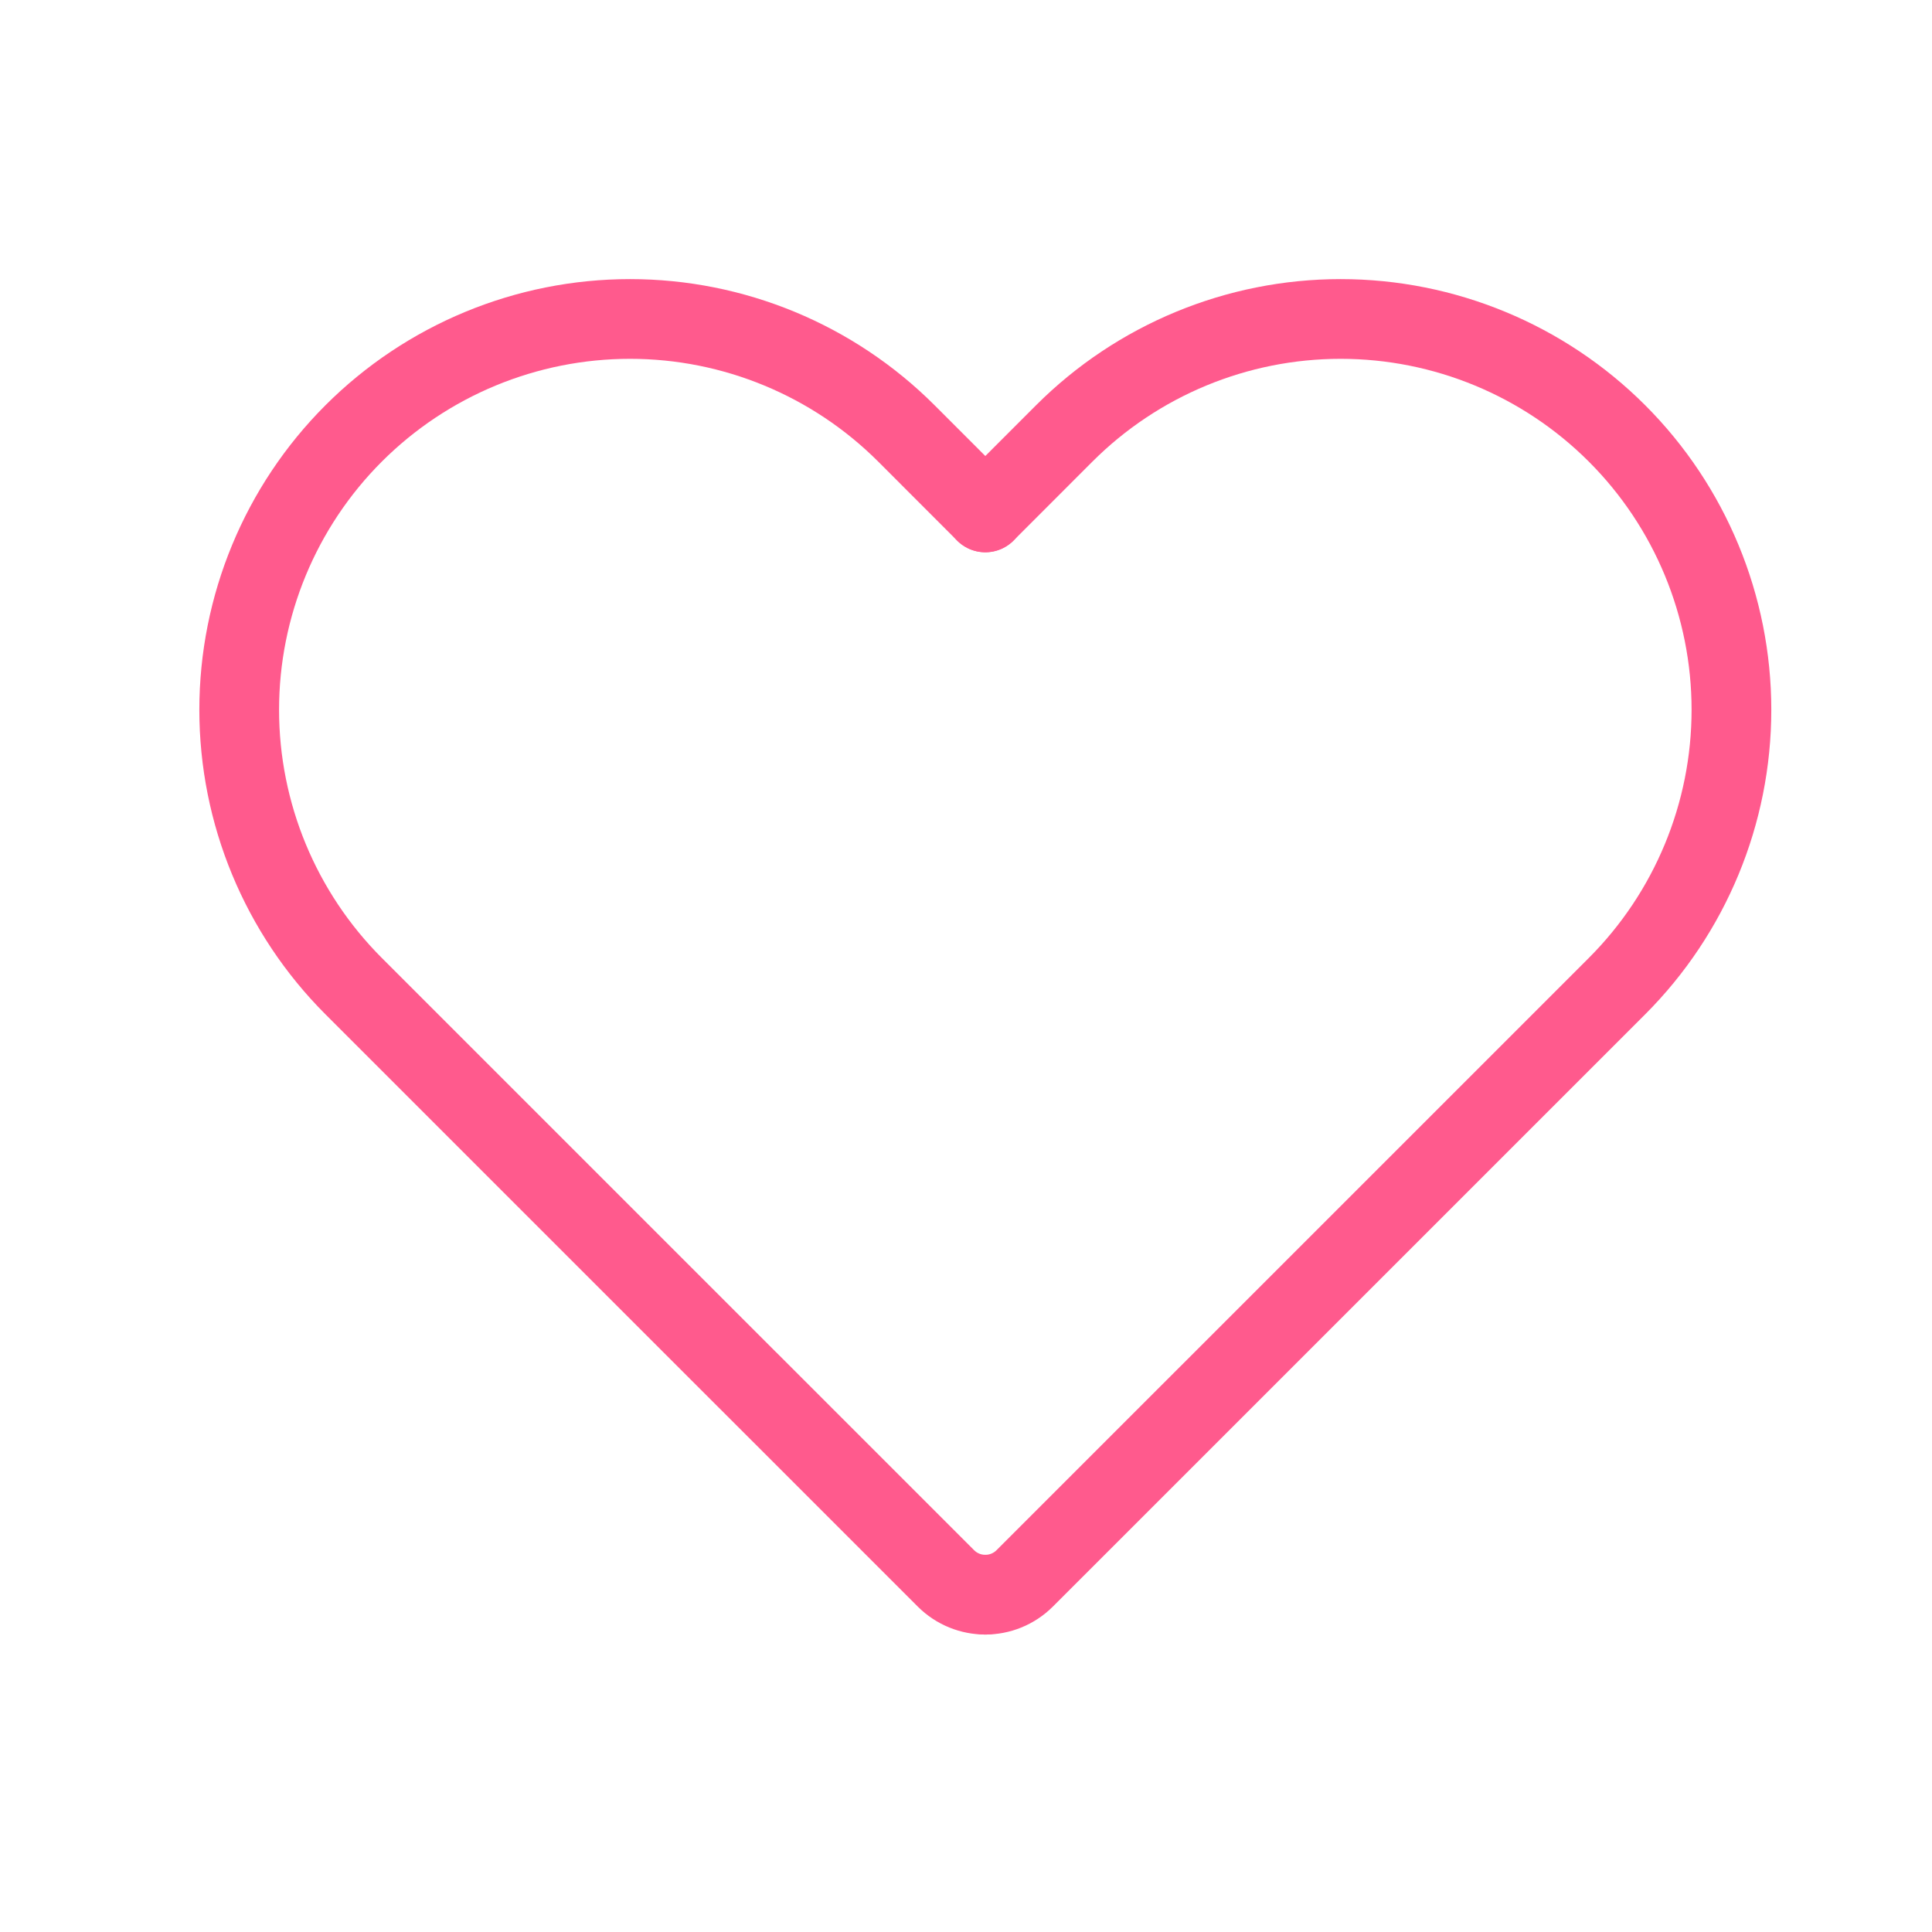
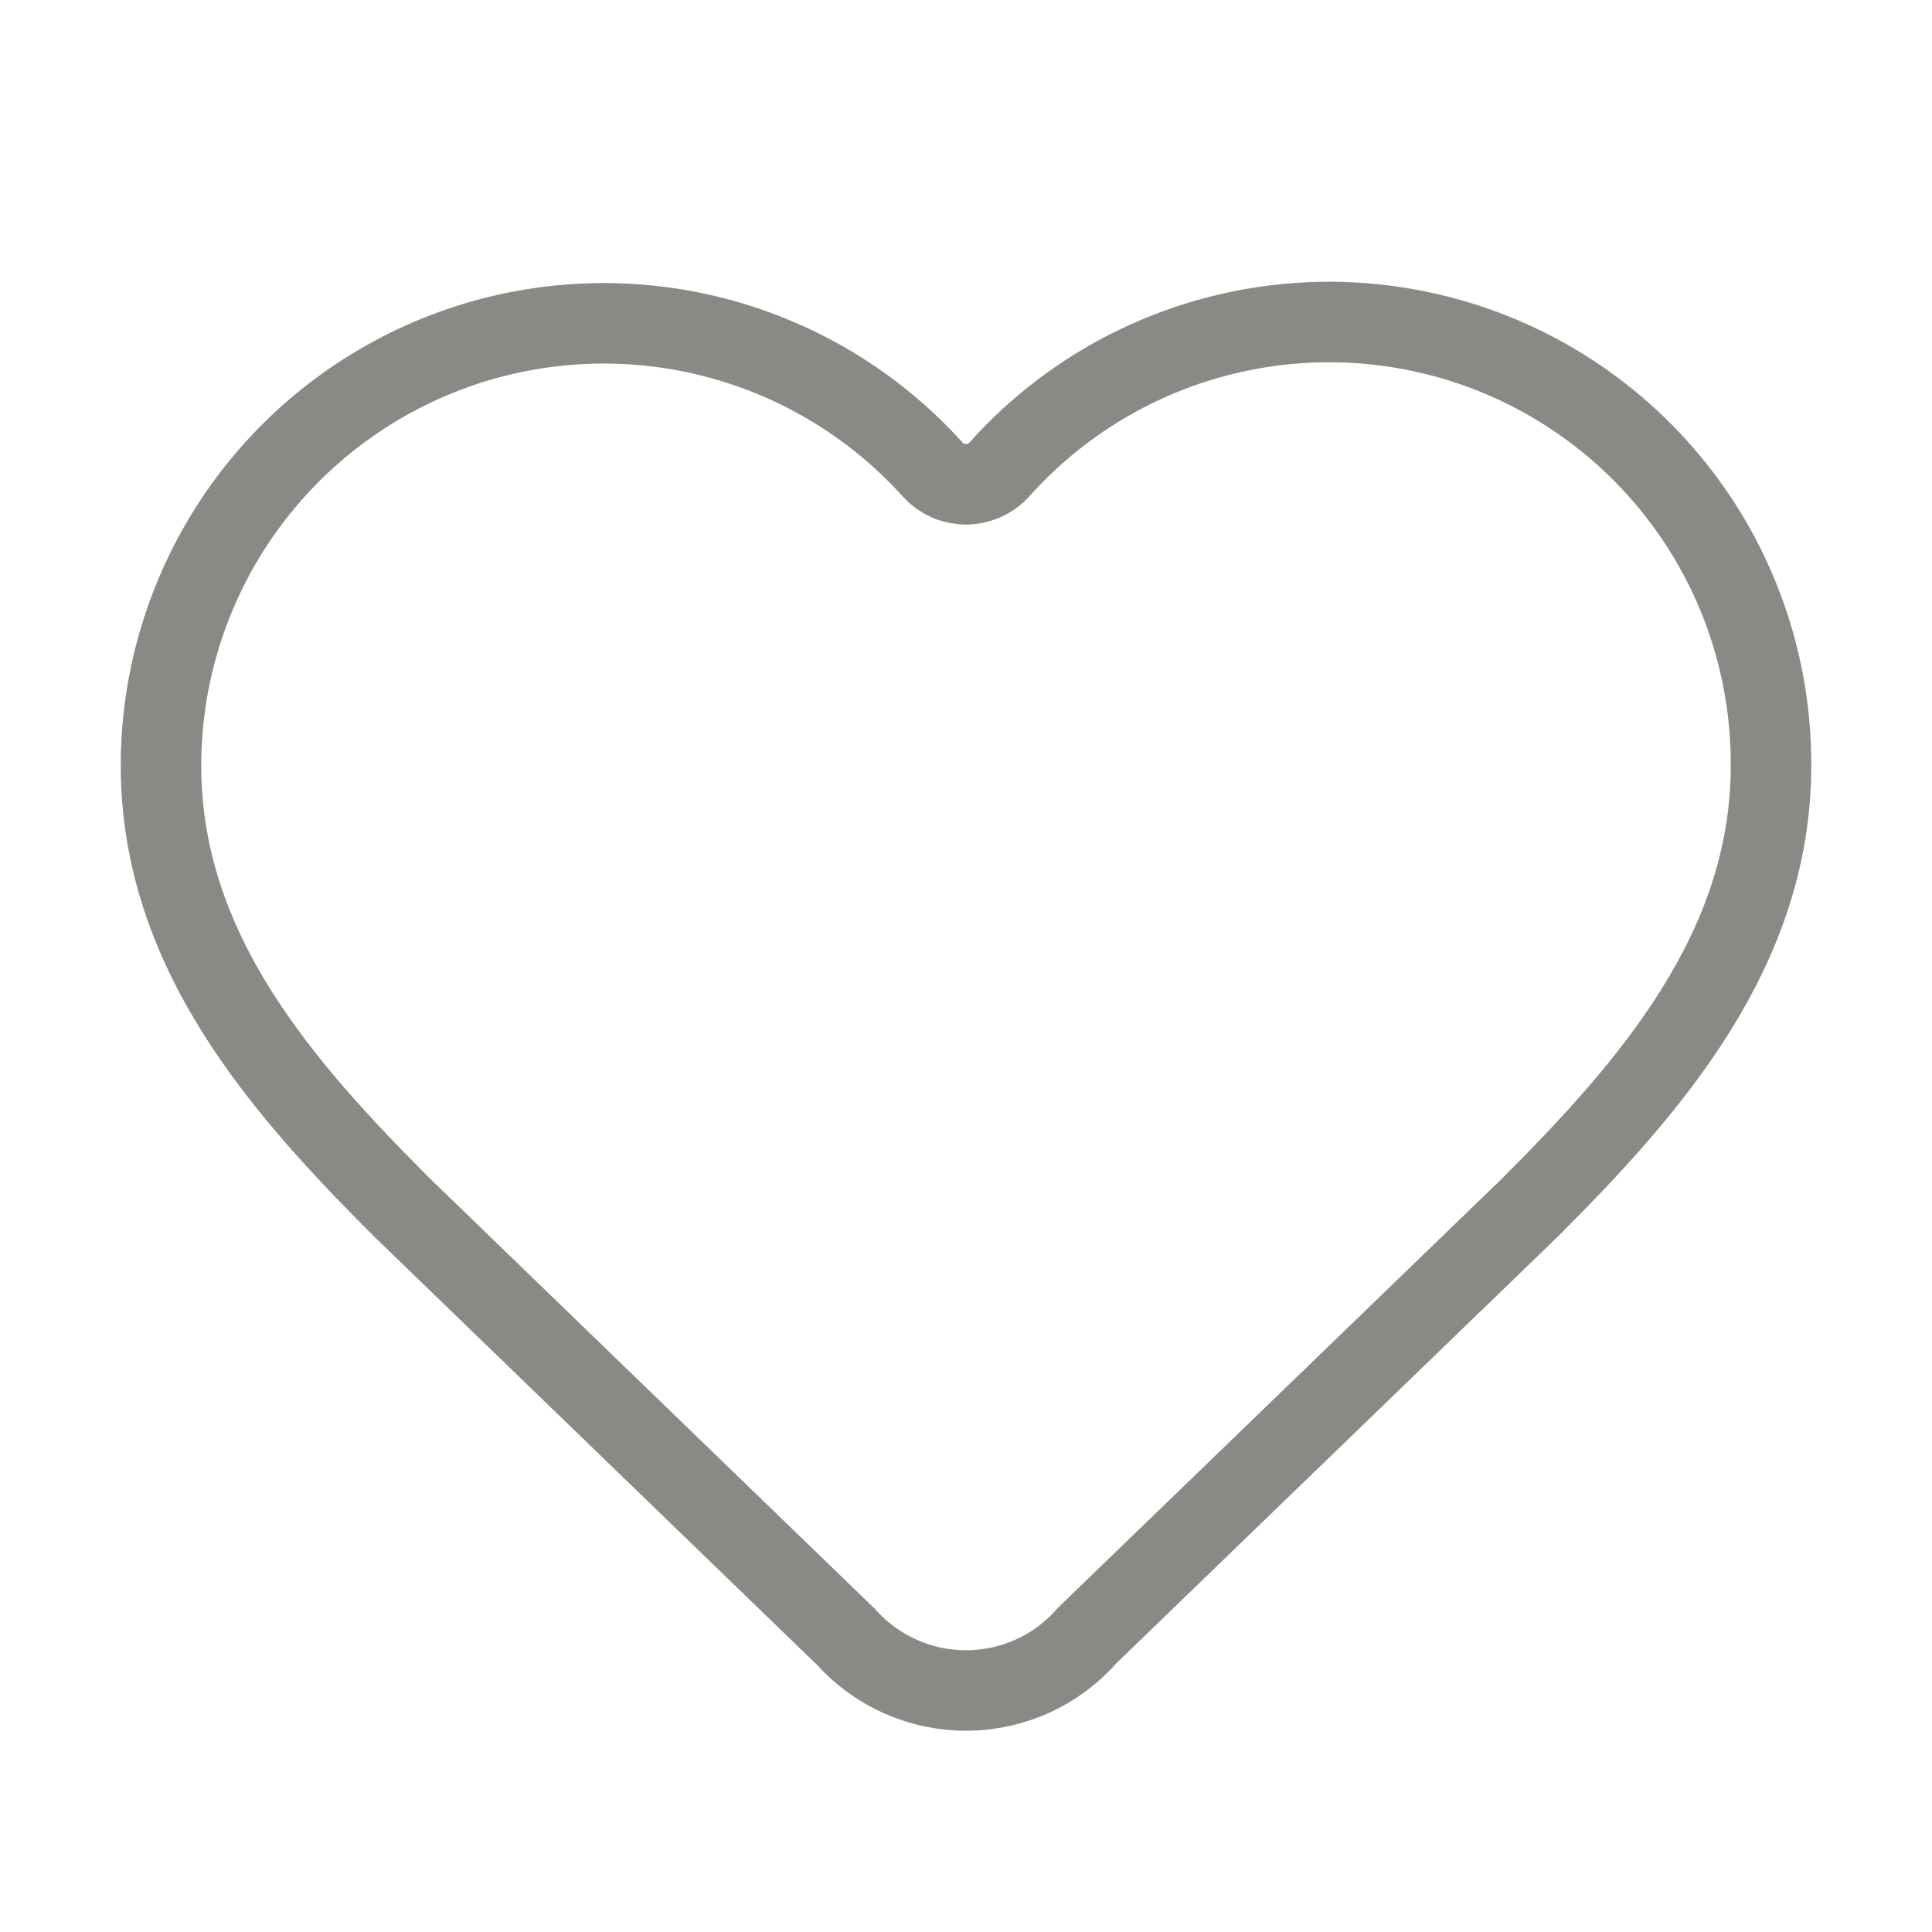
- <svg xmlns="http://www.w3.org/2000/svg" width="42" height="42" viewBox="0 0 42 42" fill="none">
-   <path d="M21.42 11.139L19.704 9.422C18.11 7.829 15.949 6.934 13.696 6.934C11.443 6.934 9.282 7.829 7.688 9.422C6.095 11.015 5.2 13.177 5.2 15.43C5.2 17.683 6.095 19.844 7.688 21.438L16.233 29.983C16.246 29.995 16.258 30.008 16.271 30.02L20.562 34.311C20.799 34.548 21.11 34.667 21.42 34.667" stroke="#FF5A8D" stroke-width="1.733" stroke-linecap="round" stroke-linejoin="round" />
-   <path d="M21.42 11.139L23.136 9.422C24.73 7.829 26.891 6.934 29.144 6.934C31.397 6.934 33.559 7.829 35.152 9.422C36.745 11.015 37.64 13.177 37.64 15.43C37.64 17.683 36.745 19.844 35.152 21.438L22.278 34.311C22.041 34.548 21.73 34.667 21.42 34.667" stroke="#FF5A8D" stroke-width="1.733" stroke-linecap="round" stroke-linejoin="round" />
+ <svg xmlns="http://www.w3.org/2000/svg" width="24" height="24" viewBox="0 0 24 24" fill="none">
+   <path d="M2 9.511C2 8.399 2.338 7.314 2.968 6.398C3.599 5.482 4.493 4.778 5.532 4.38C6.571 3.982 7.706 3.909 8.788 4.169C9.87 4.429 10.847 5.011 11.591 5.838C11.643 5.894 11.707 5.939 11.777 5.97C11.847 6 11.923 6.016 12 6.016C12.077 6.016 12.152 6 12.223 5.97C12.293 5.939 12.357 5.894 12.409 5.838C13.15 5.006 14.128 4.419 15.212 4.156C16.295 3.892 17.433 3.965 18.475 4.363C19.516 4.762 20.411 5.468 21.041 6.388C21.671 7.307 22.005 8.397 22 9.511C22 11.799 20.5 13.507 19 15.006L13.508 20.314C13.322 20.528 13.092 20.7 12.834 20.818C12.576 20.936 12.296 20.998 12.012 21C11.729 21.002 11.448 20.943 11.188 20.828C10.929 20.713 10.697 20.544 10.508 20.333L5 15.006C3.5 13.507 2 11.809 2 9.511Z" stroke="#898986" stroke-linecap="round" stroke-linejoin="round" />
</svg>
